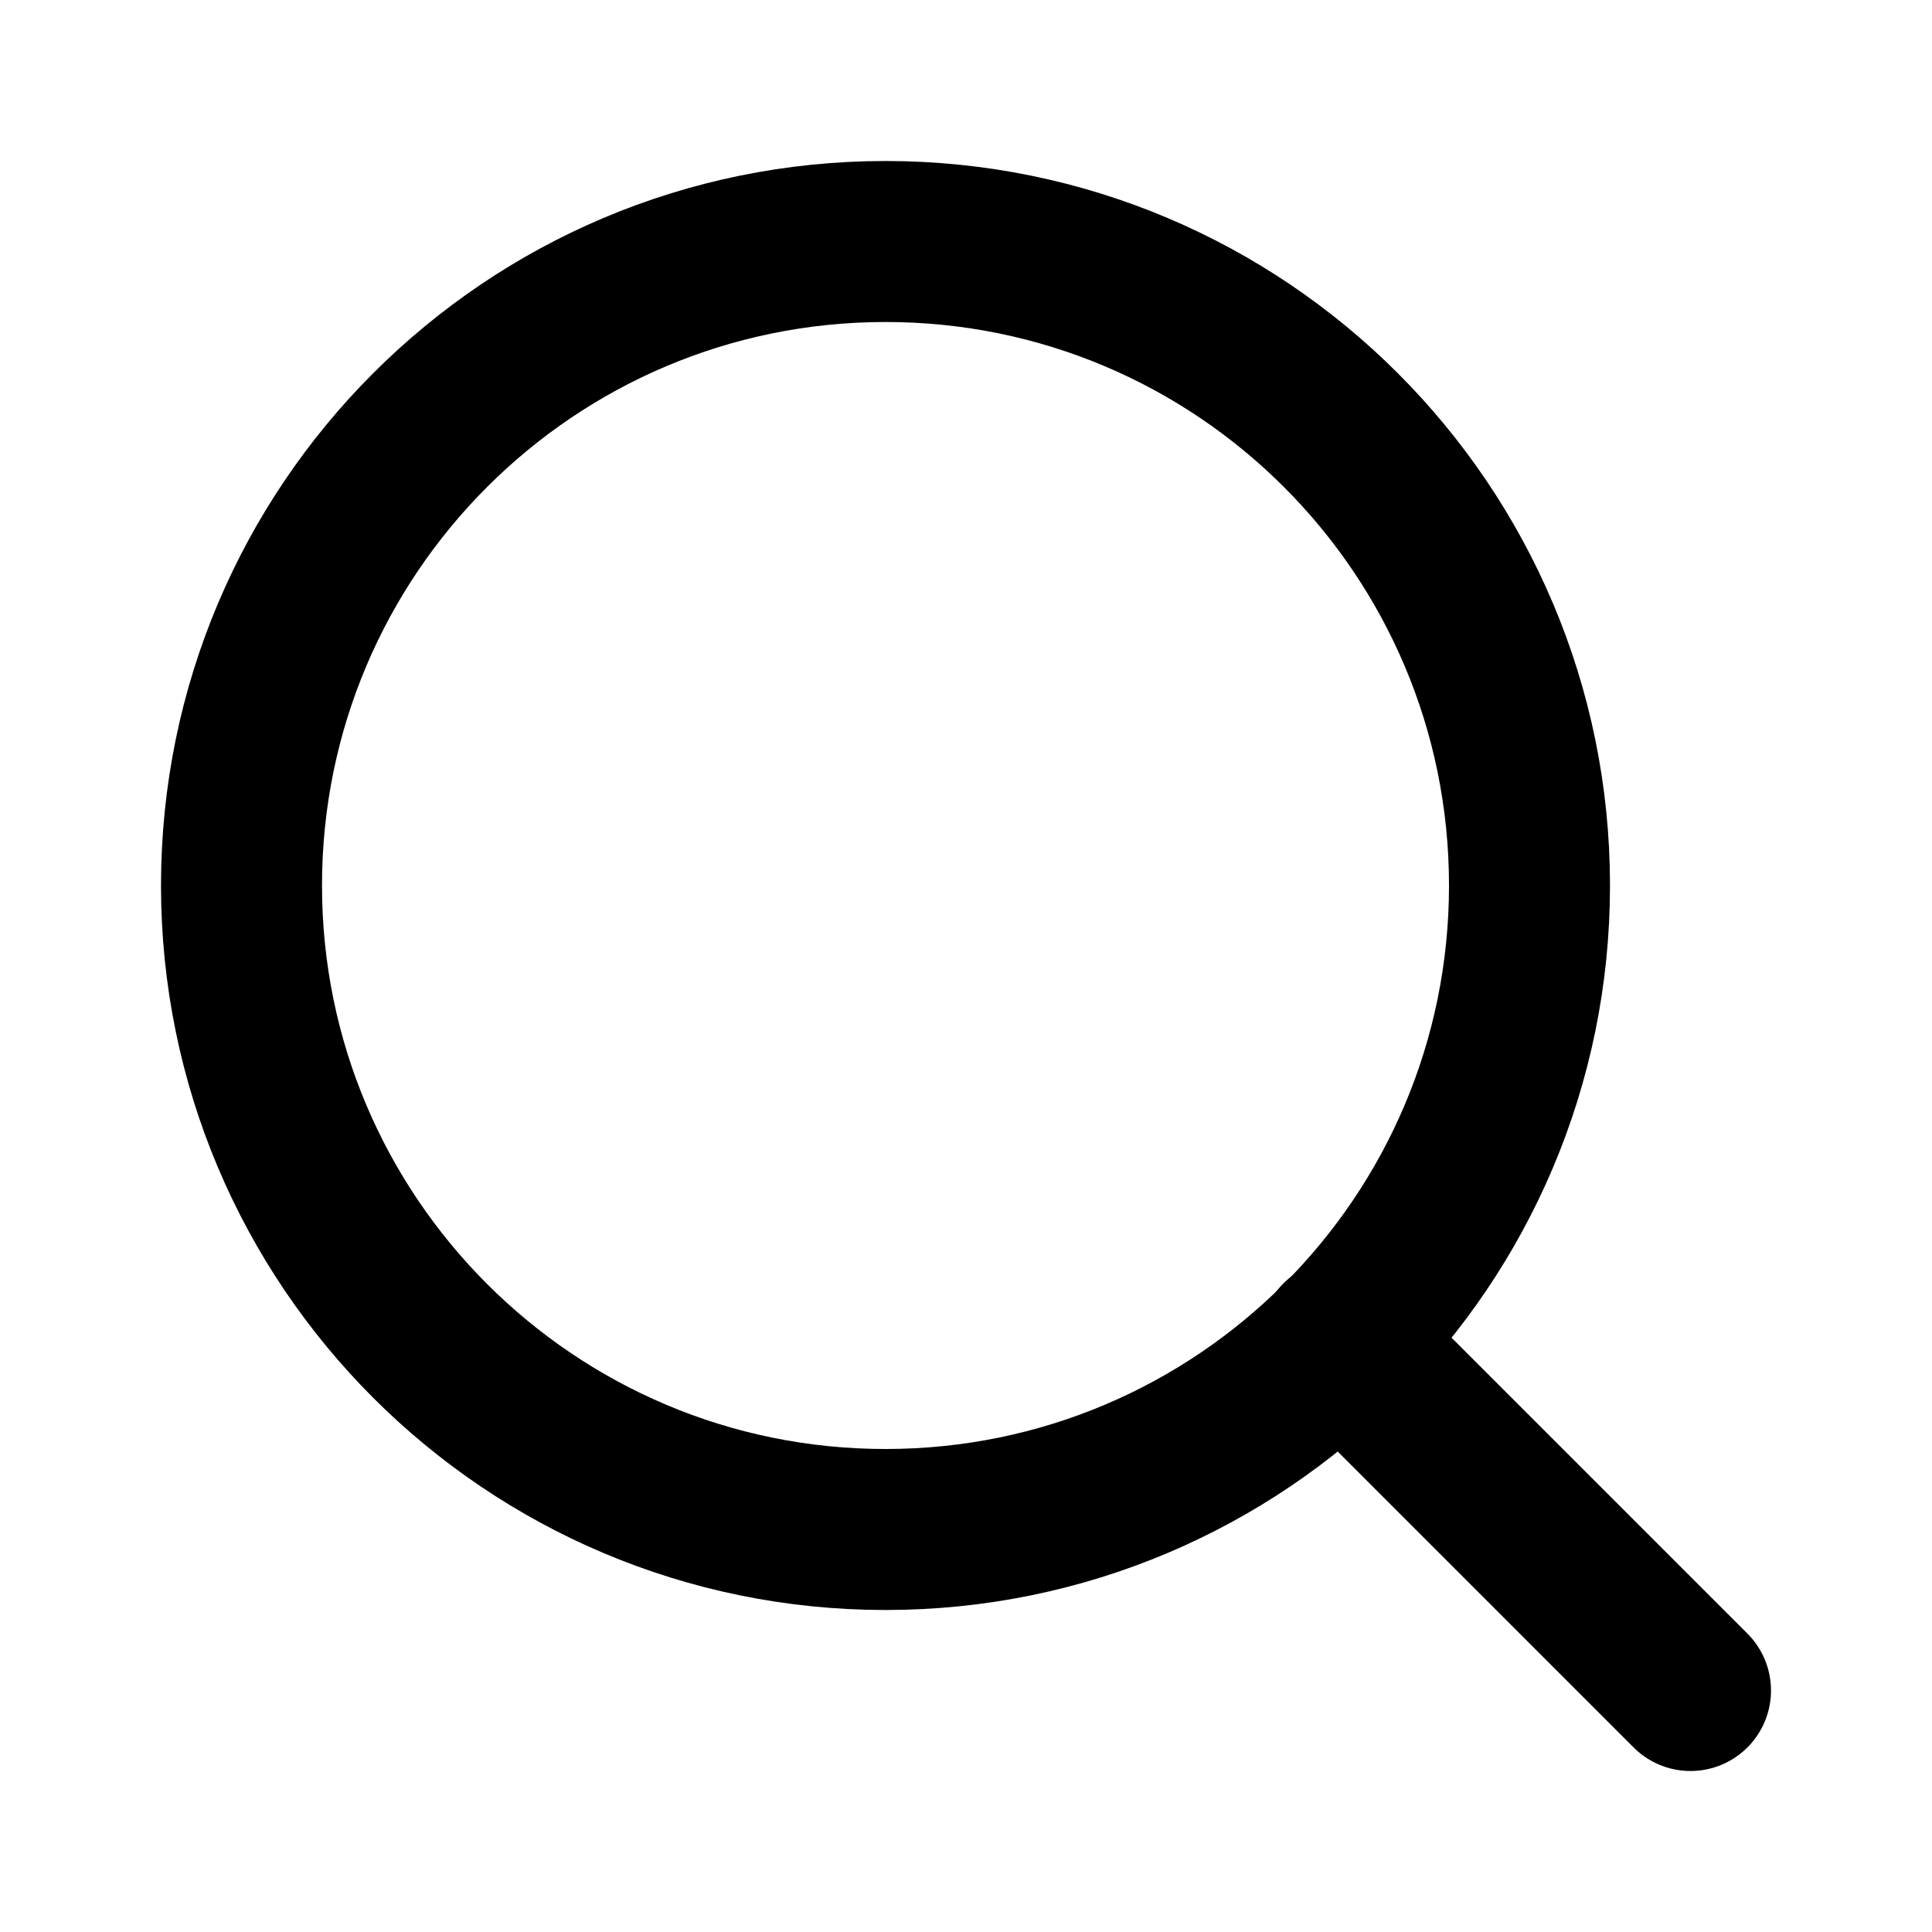
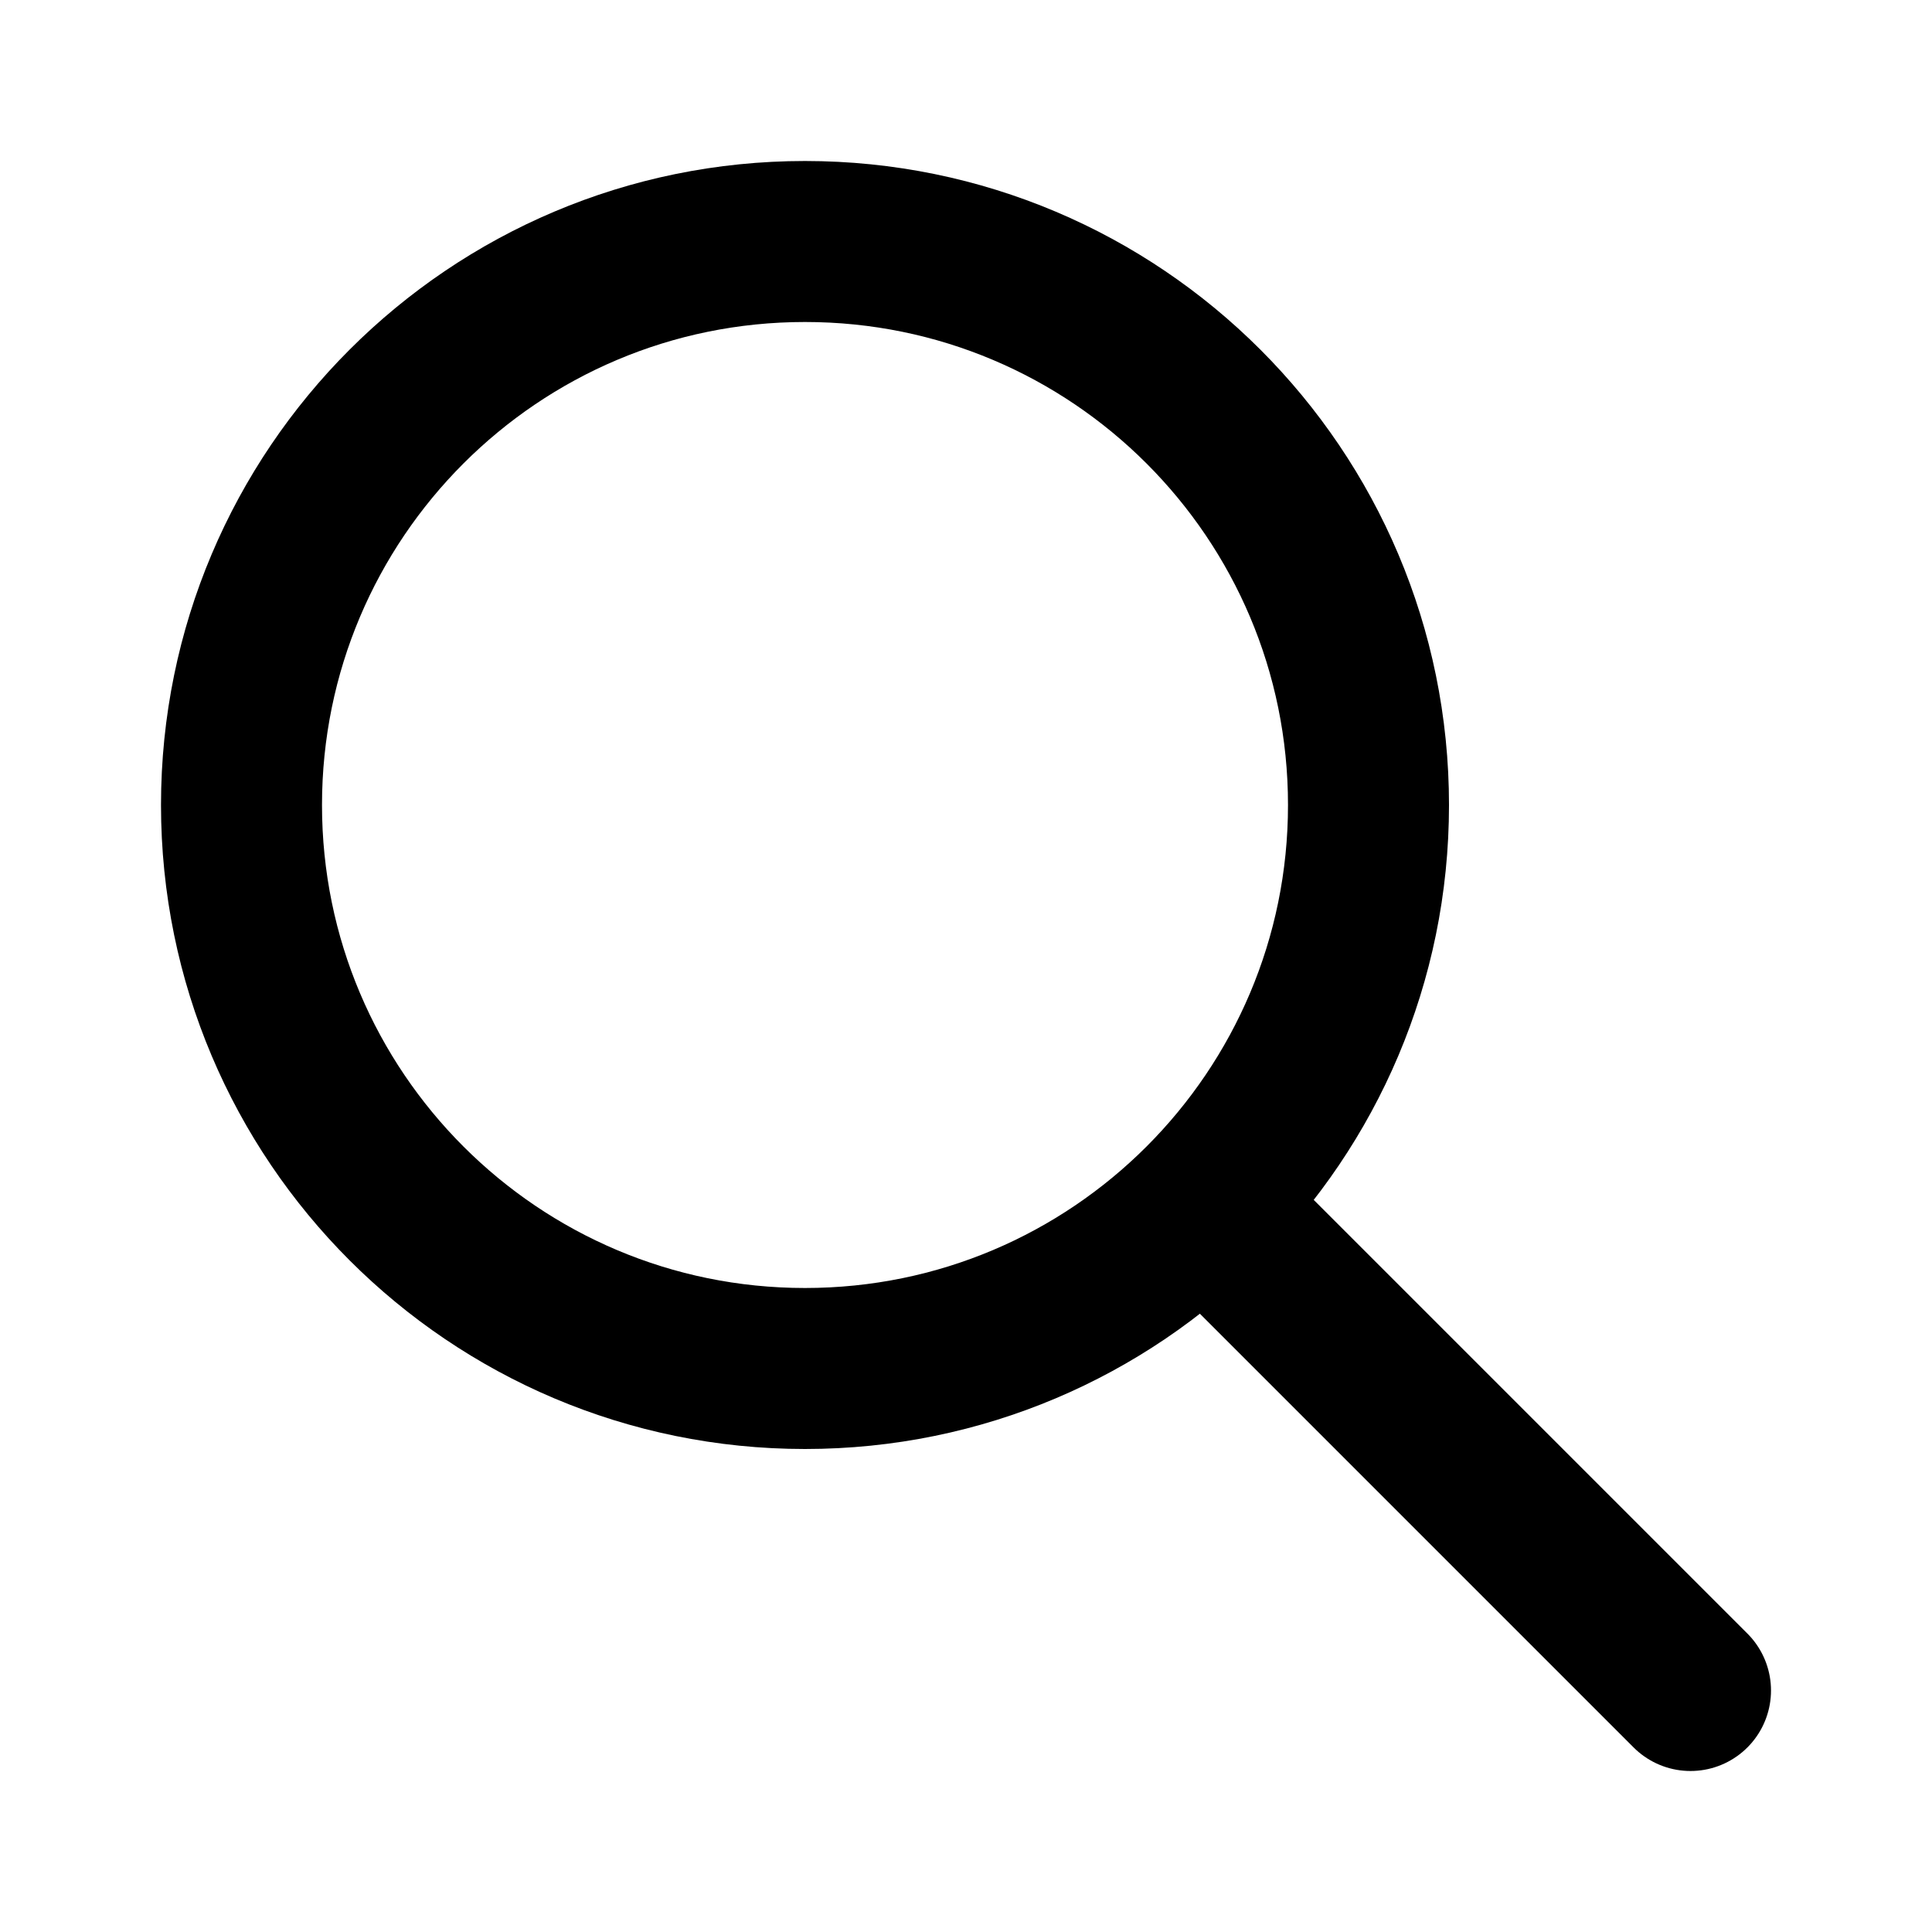
- <svg xmlns="http://www.w3.org/2000/svg" width="24" height="24" viewBox="0 0 24 24" fill="none" stroke="currentColor" stroke-width="2" stroke-linecap="round" stroke-linejoin="round" class="feather feather-search">
-   <circle cx="11" cy="11" r="8" />
-   <line x1="21" y1="21" x2="16.65" y2="16.65" />
+ <svg xmlns="http://www.w3.org/2000/svg" class="icon icon-tabler icon-tabler-search" width="24" height="24" viewBox="0 0 24 24" stroke-width="2" stroke="currentColor" fill="none" stroke-linecap="round" stroke-linejoin="round">
+   <path stroke="none" d="M0 0h24v24H0z" />
+   <circle cx="10" cy="10" r="7" />
+   <line x1="21" y1="21" x2="15" y2="15" />
</svg>
